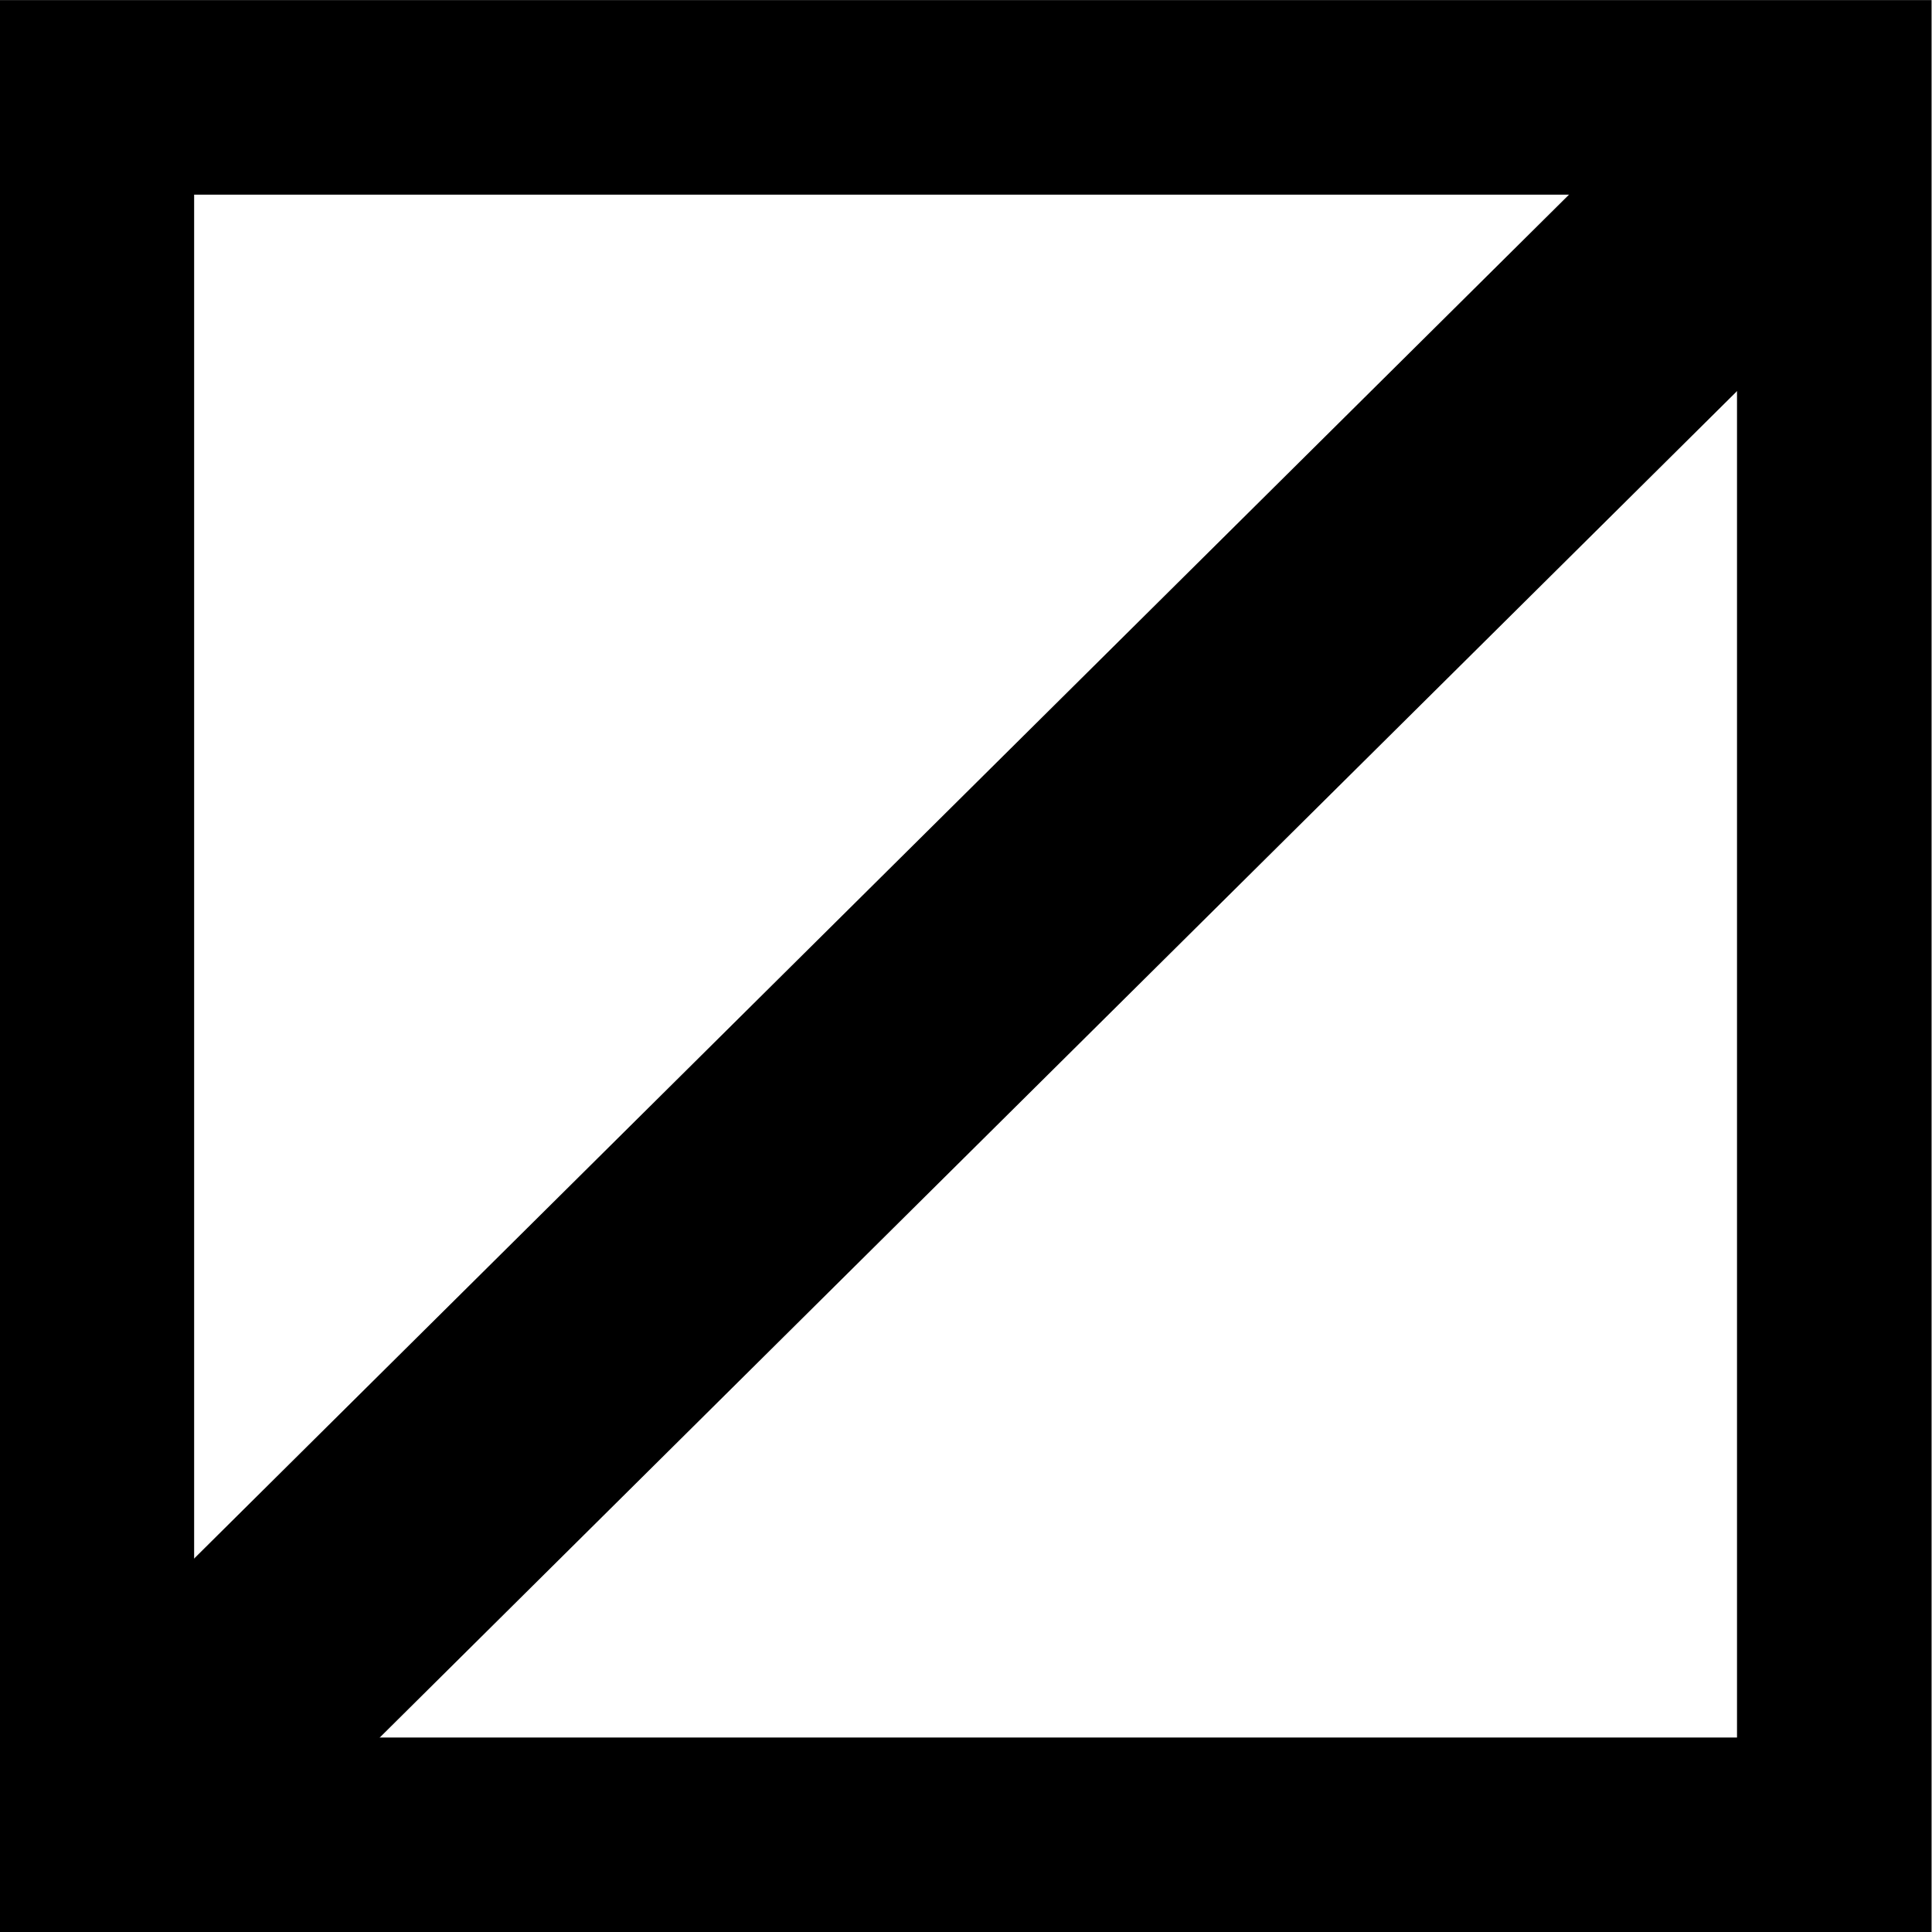
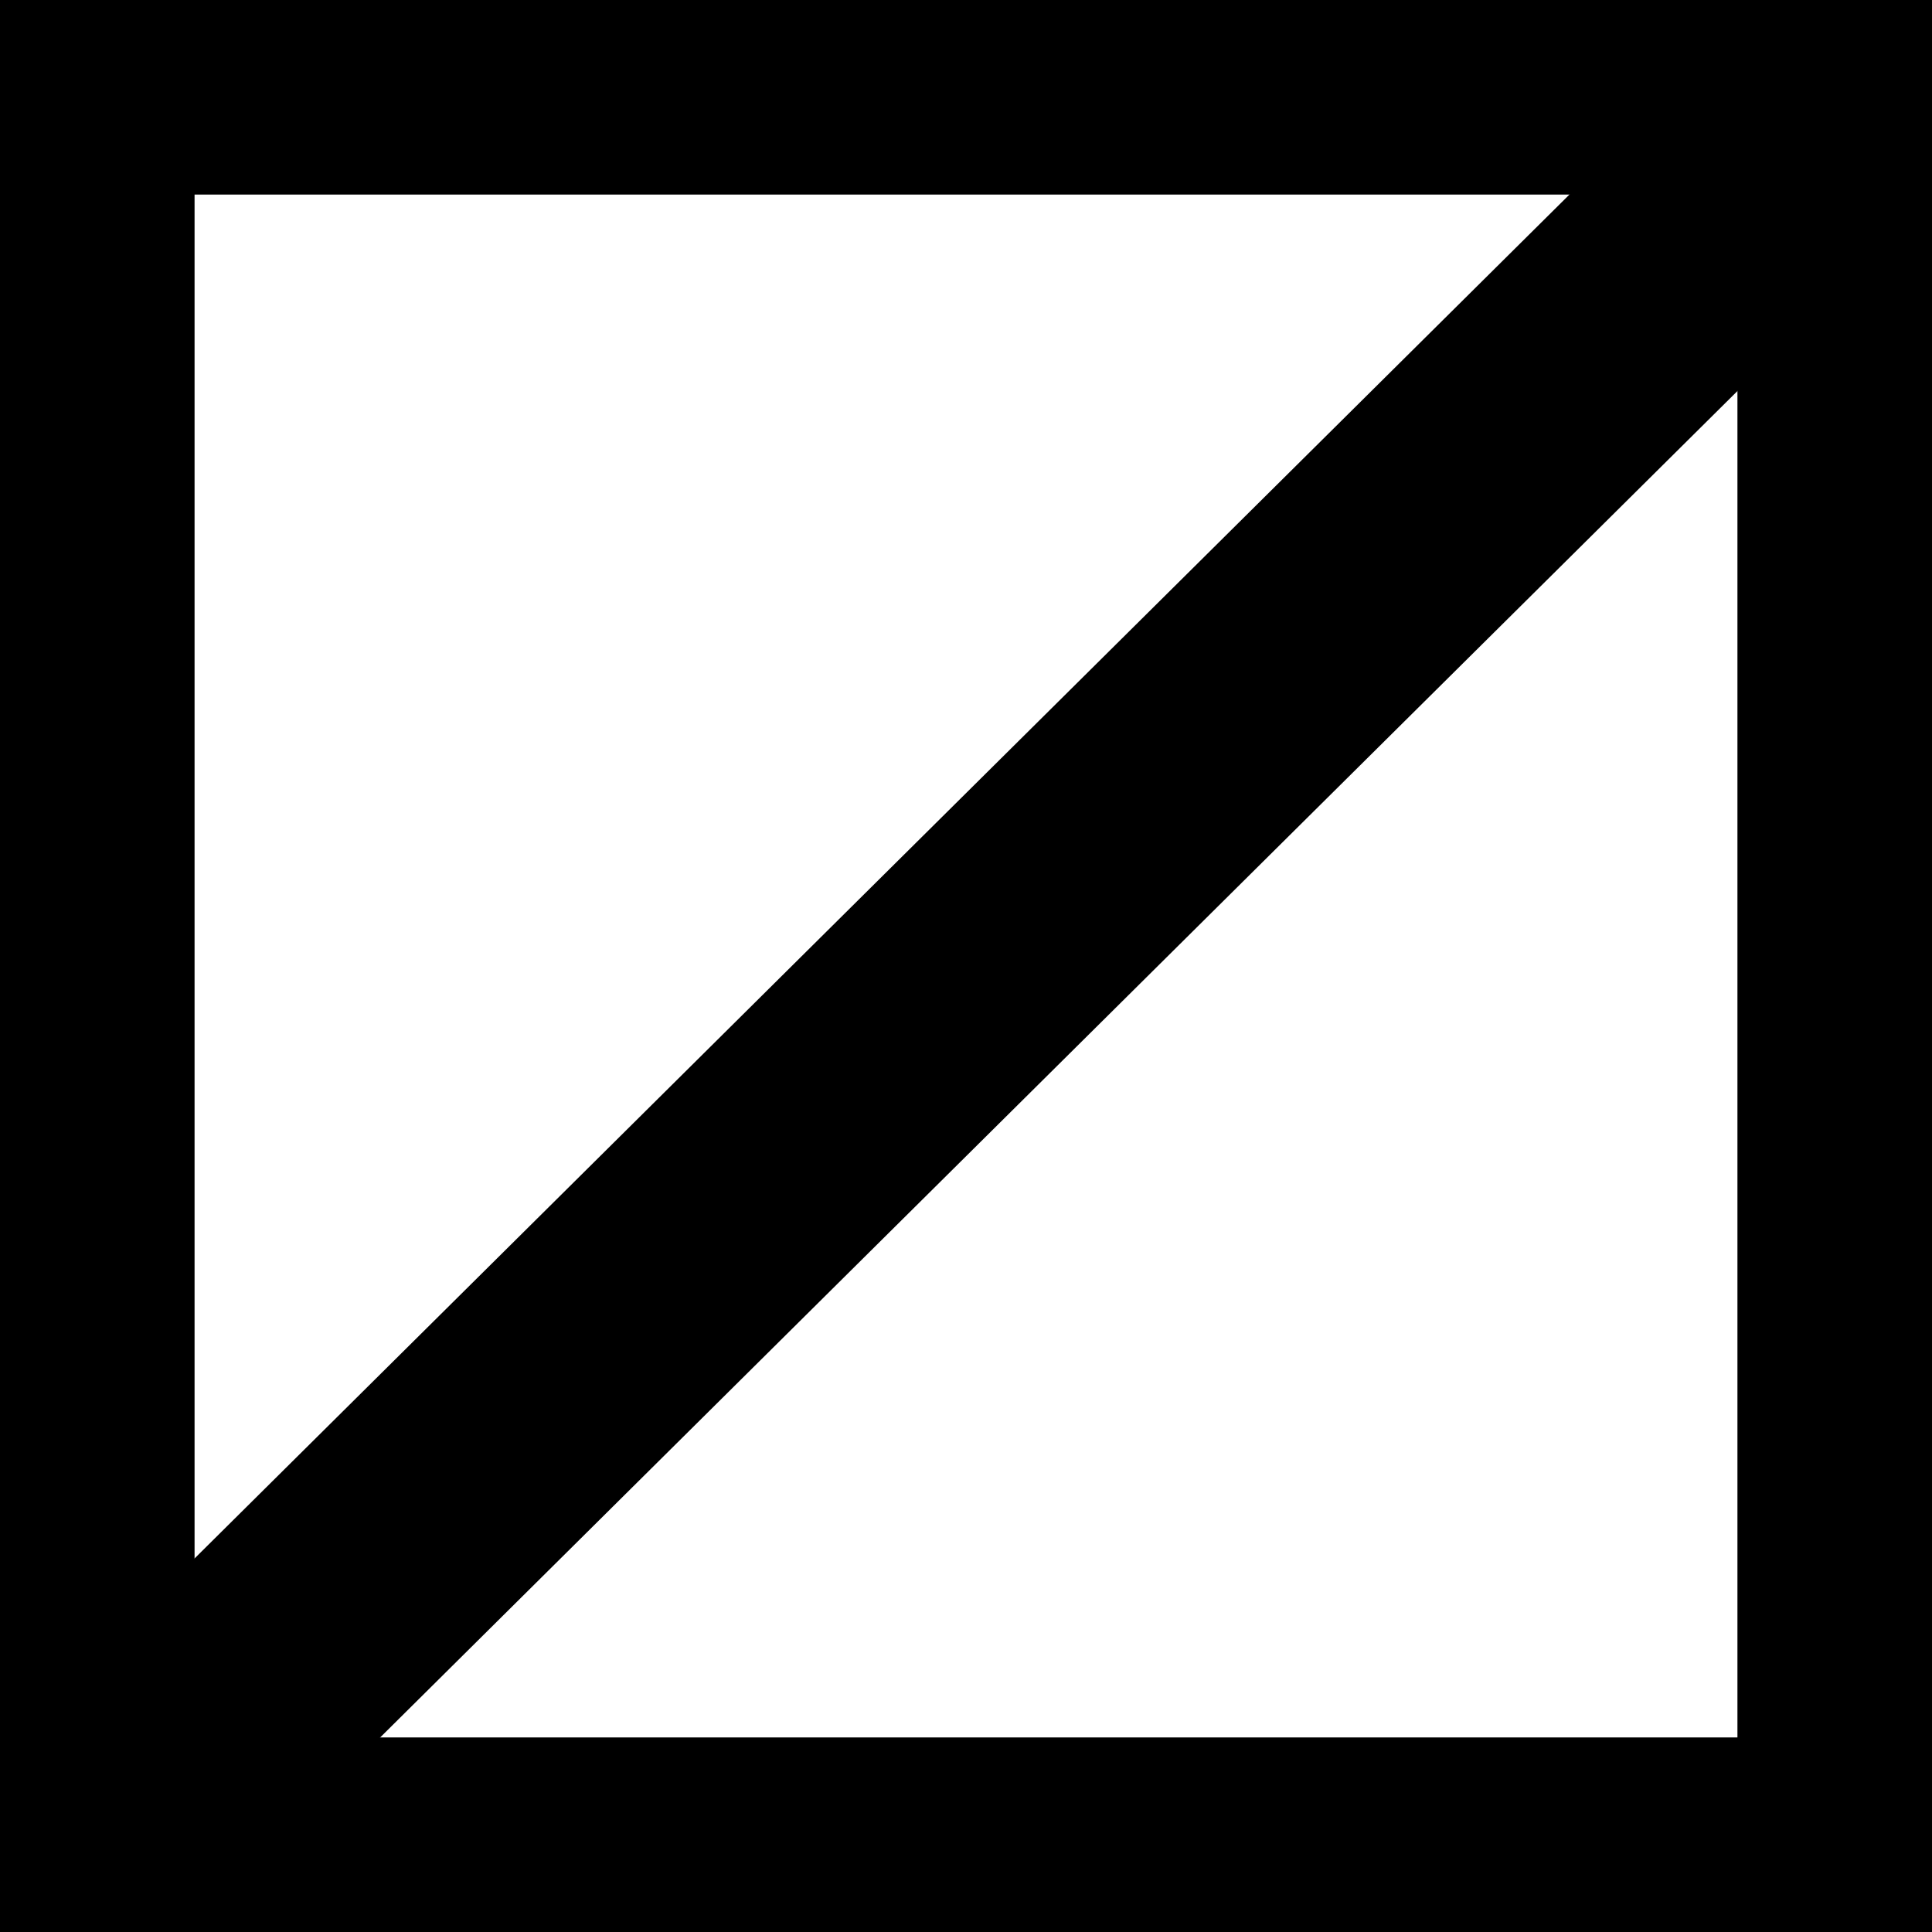
- <svg xmlns="http://www.w3.org/2000/svg" width="1.986mm" height="1.986mm" viewBox="0 0 1.986 1.986" version="1.1" id="svg5">
-   <defs id="defs2">
-     <linearGradient id="linearGradient3266">
-       <stop style="stop-color:#000000;stop-opacity:1;" offset="0" id="stop3264" />
-     </linearGradient>
-   </defs>
-   <g id="layer1" transform="translate(-12.10344,-12.83691)">
-     <rect style="fill:none;fill-opacity:1;stroke:#000000;stroke-width:0.2;stroke-dasharray:none;stroke-opacity:1" id="rect1300" width="1.786" height="1.786" x="12.203" y="12.937" />
-     <path style="fill:none;stroke:#000000;stroke-width:0.265px;stroke-linecap:butt;stroke-linejoin:miter;stroke-opacity:1" d="m 13.973,12.969 -1.75,1.736" id="path3309" />
+ <svg xmlns="http://www.w3.org/2000/svg" width="1.986mm" height="1.986mm" version="1.1" viewBox="0 0 1.986 1.986">
+   <g transform="translate(-12.103 -12.837)" fill="none" stroke="#000">
+     <rect x="12.203" y="12.937" width="1.786" height="1.786" stroke-width=".2" />
+     <path d="m13.973 12.969-1.75 1.736" stroke-width=".265px" />
  </g>
</svg>
